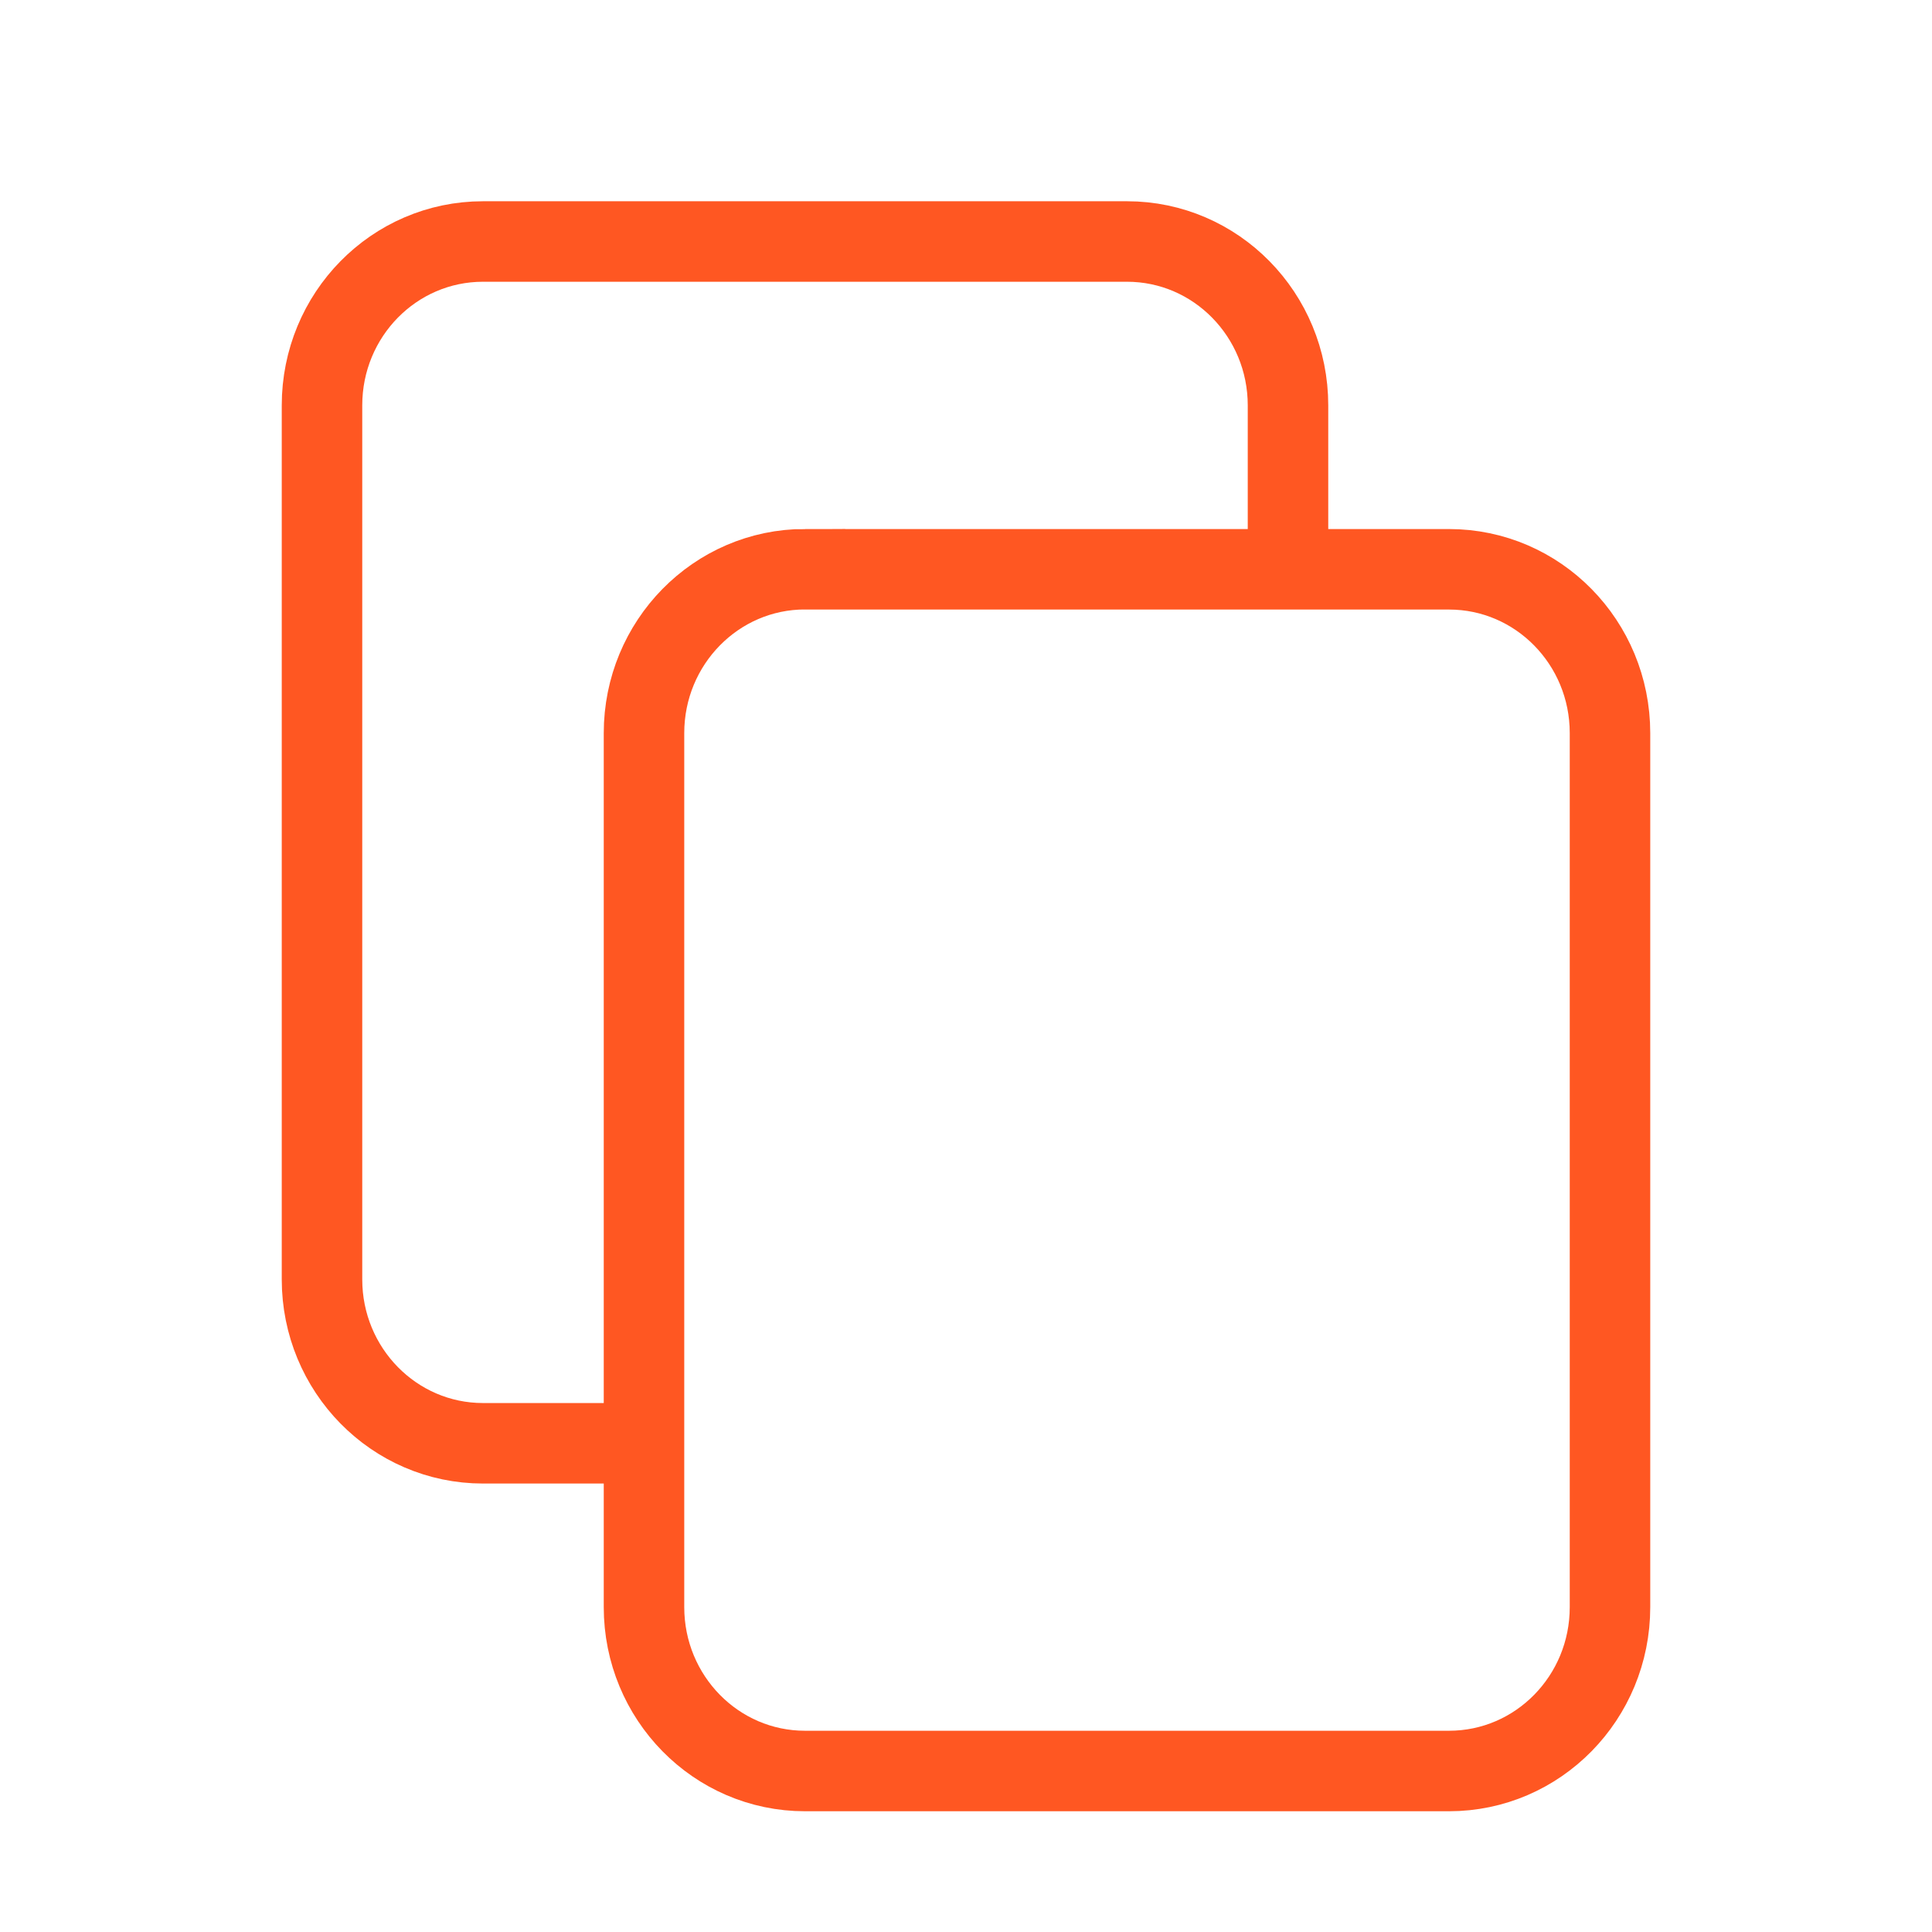
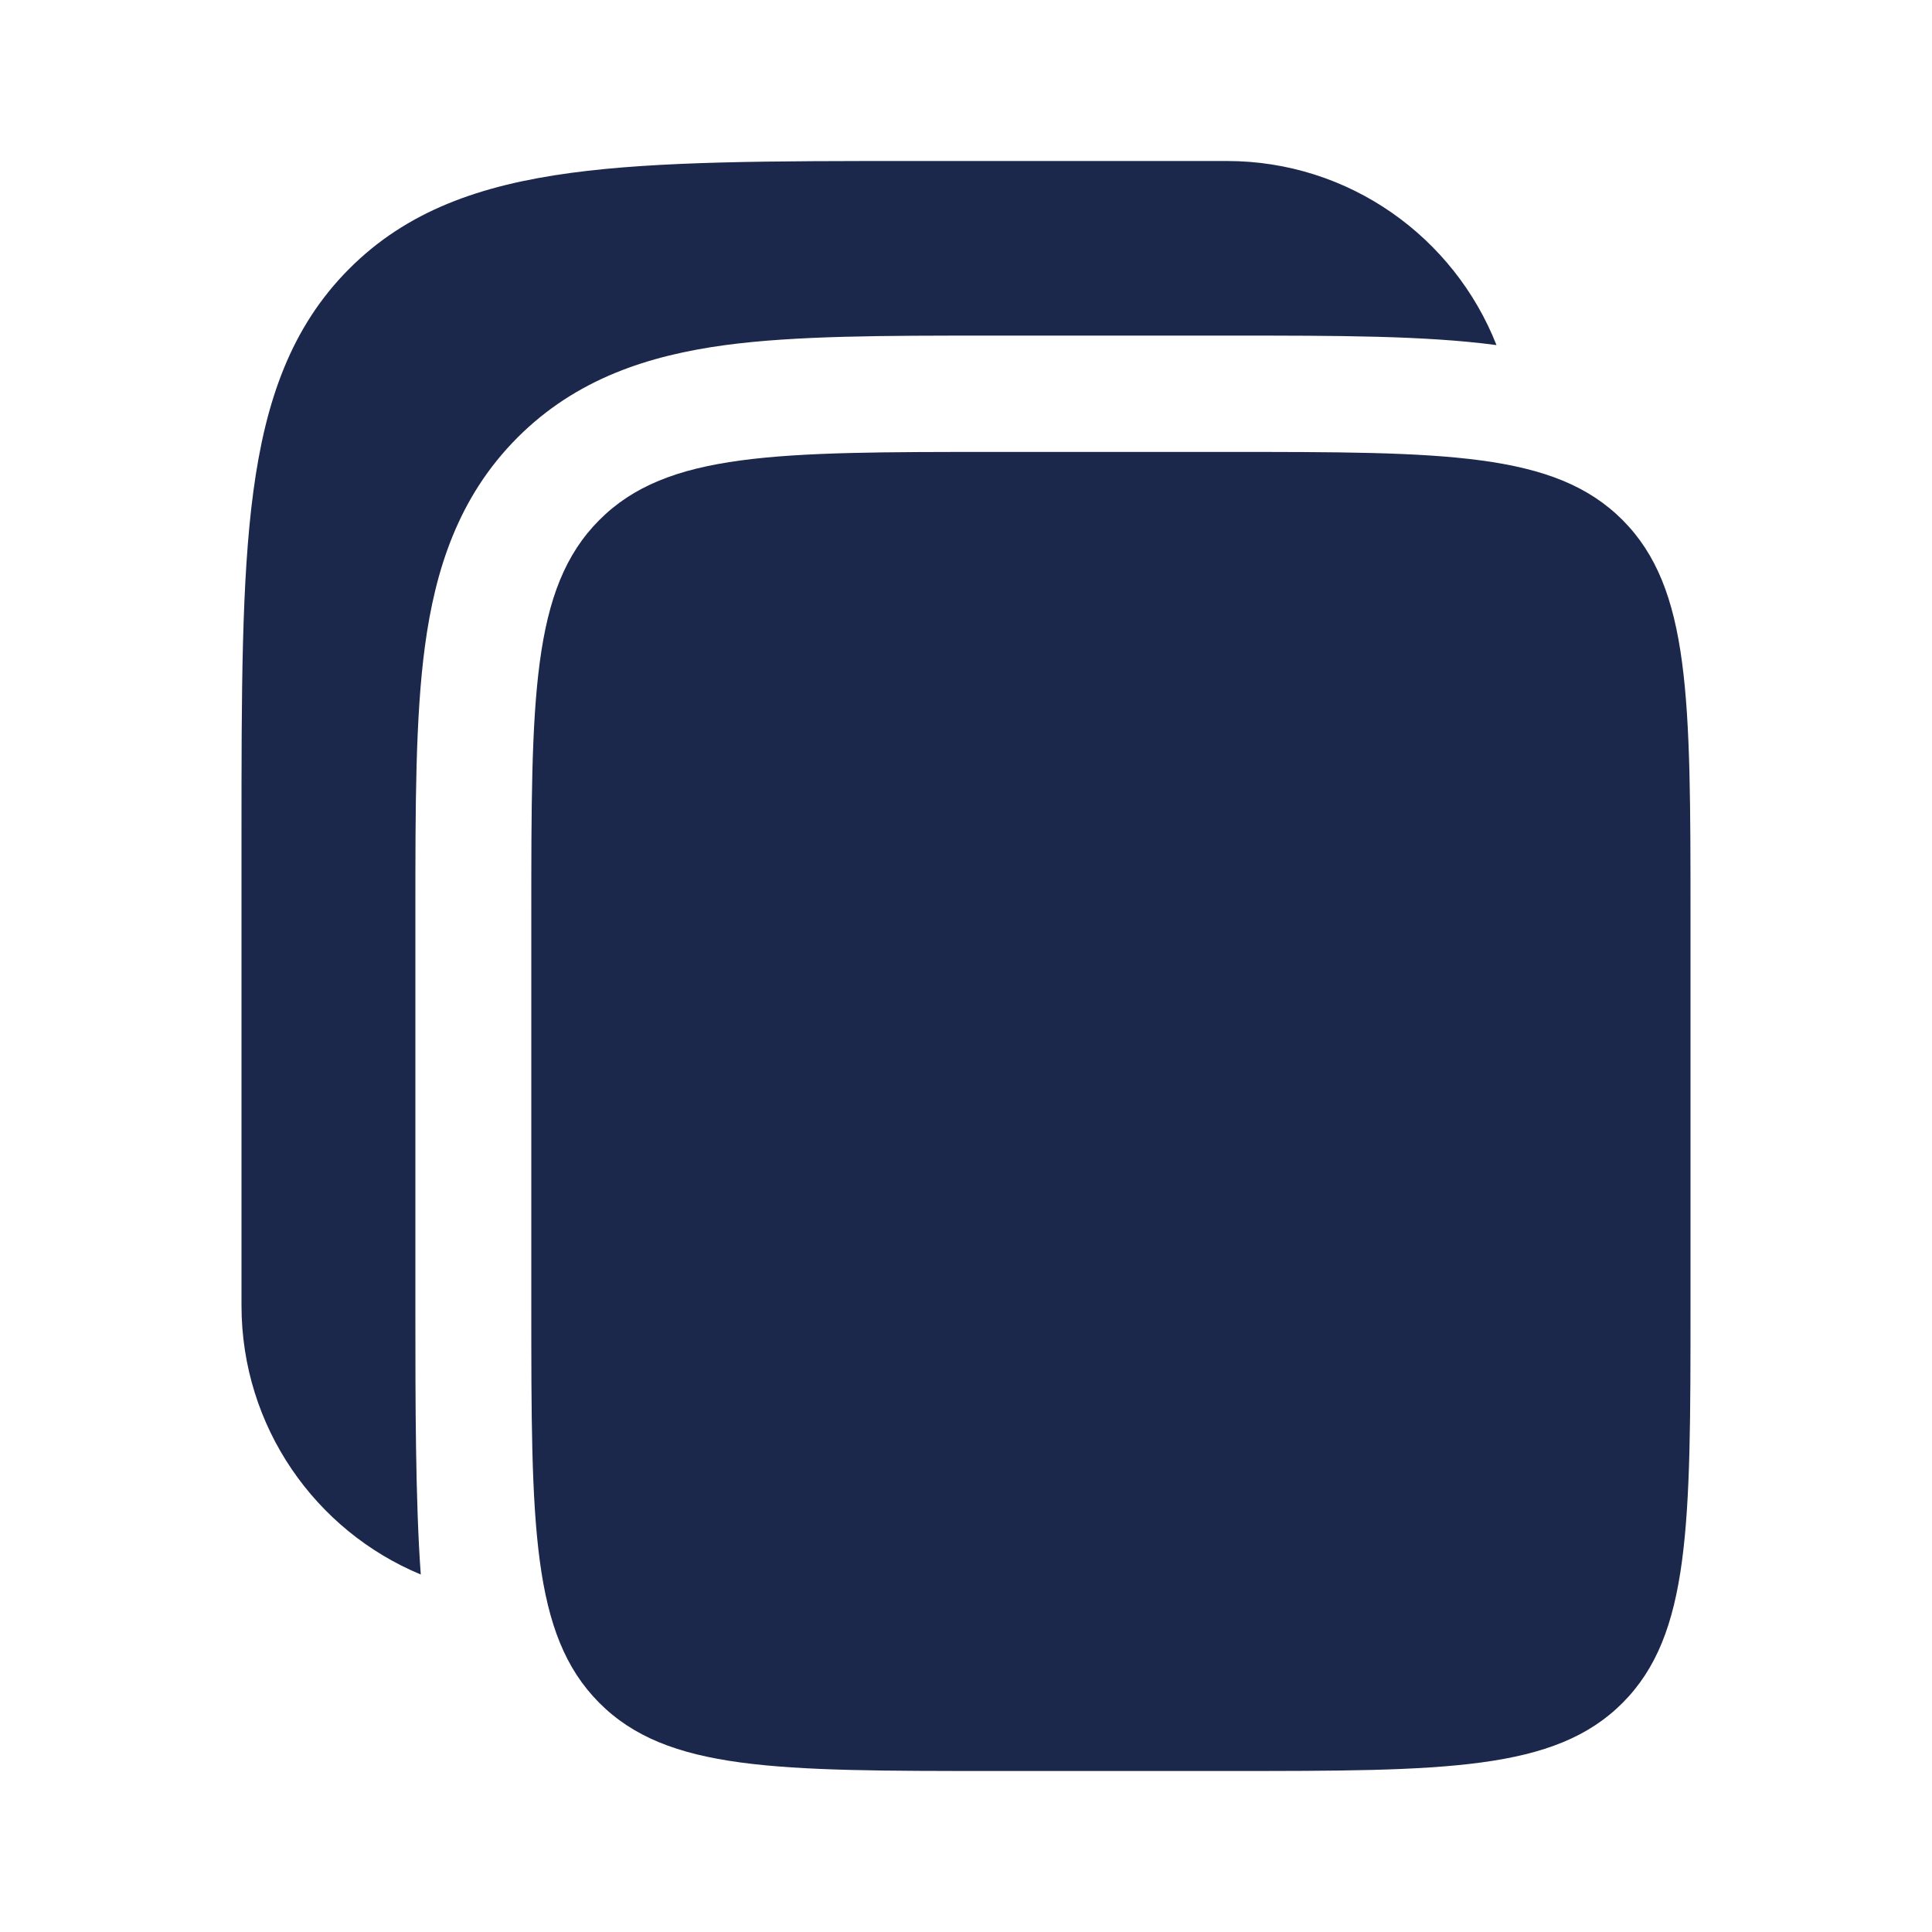
- <svg xmlns="http://www.w3.org/2000/svg" fill="none" shapeRendering="geometricPrecision" stroke="#FF5722" strokeLinecap="round" strokeLinejoin="round" strokeWidth="1.5" viewBox="0 0 24 24" width="14" height="14" version="1.1" id="svg4">
-   <defs id="defs8" />
-   <path d="M8 17.929H6c-1.105 0-2-.912-2-2.036V5.036C4 3.91 4.895 3 6 3h8c1.105 0 2 .911 2 2.036v1.866m-6 .17h8c1.105 0 2 .91 2 2.035v10.857C20 21.09 19.105 22 18 22h-8c-1.105 0-2-.911-2-2.036V9.107c0-1.124.895-2.036 2-2.036z" id="path2" />
+ <svg xmlns="http://www.w3.org/2000/svg" width="800px" height="800px" viewBox="0 0 24 24" fill="none">
+   <path d="M15.24 2H11.346C9.582 2 8.184 2 7.091 2.148C5.965 2.3 5.054 2.62 4.336 3.341C3.617 4.062 3.298 4.977 3.147 6.107C3 7.205 3 8.608 3 10.379V16.217C3 17.725 3.92 19.017 5.227 19.559C5.16 18.65 5.16 17.374 5.16 16.312L5.16 11.398L5.16 11.302C5.16 10.021 5.16 8.916 5.278 8.032C5.405 7.084 5.691 6.176 6.425 5.439C7.159 4.702 8.064 4.415 9.008 4.287C9.889 4.169 10.989 4.169 12.265 4.169L12.36 4.169H15.24L15.335 4.169C16.611 4.169 17.709 4.169 18.59 4.287C18.063 2.948 16.762 2 15.24 2Z" fill="#1C274C" />
+   <path d="M6.6 11.397C6.6 8.671 6.6 7.308 7.444 6.461C8.287 5.614 9.645 5.614 12.36 5.614H15.24C17.955 5.614 19.313 5.614 20.157 6.461C21 7.308 21 8.671 21 11.397V16.217C21 18.943 21 20.306 20.157 21.153C19.313 22 17.955 22 15.24 22H12.36C9.645 22 8.287 22 7.444 21.153C6.6 20.306 6.6 18.943 6.6 16.217V11.397Z" fill="#1C274C" />
</svg>
